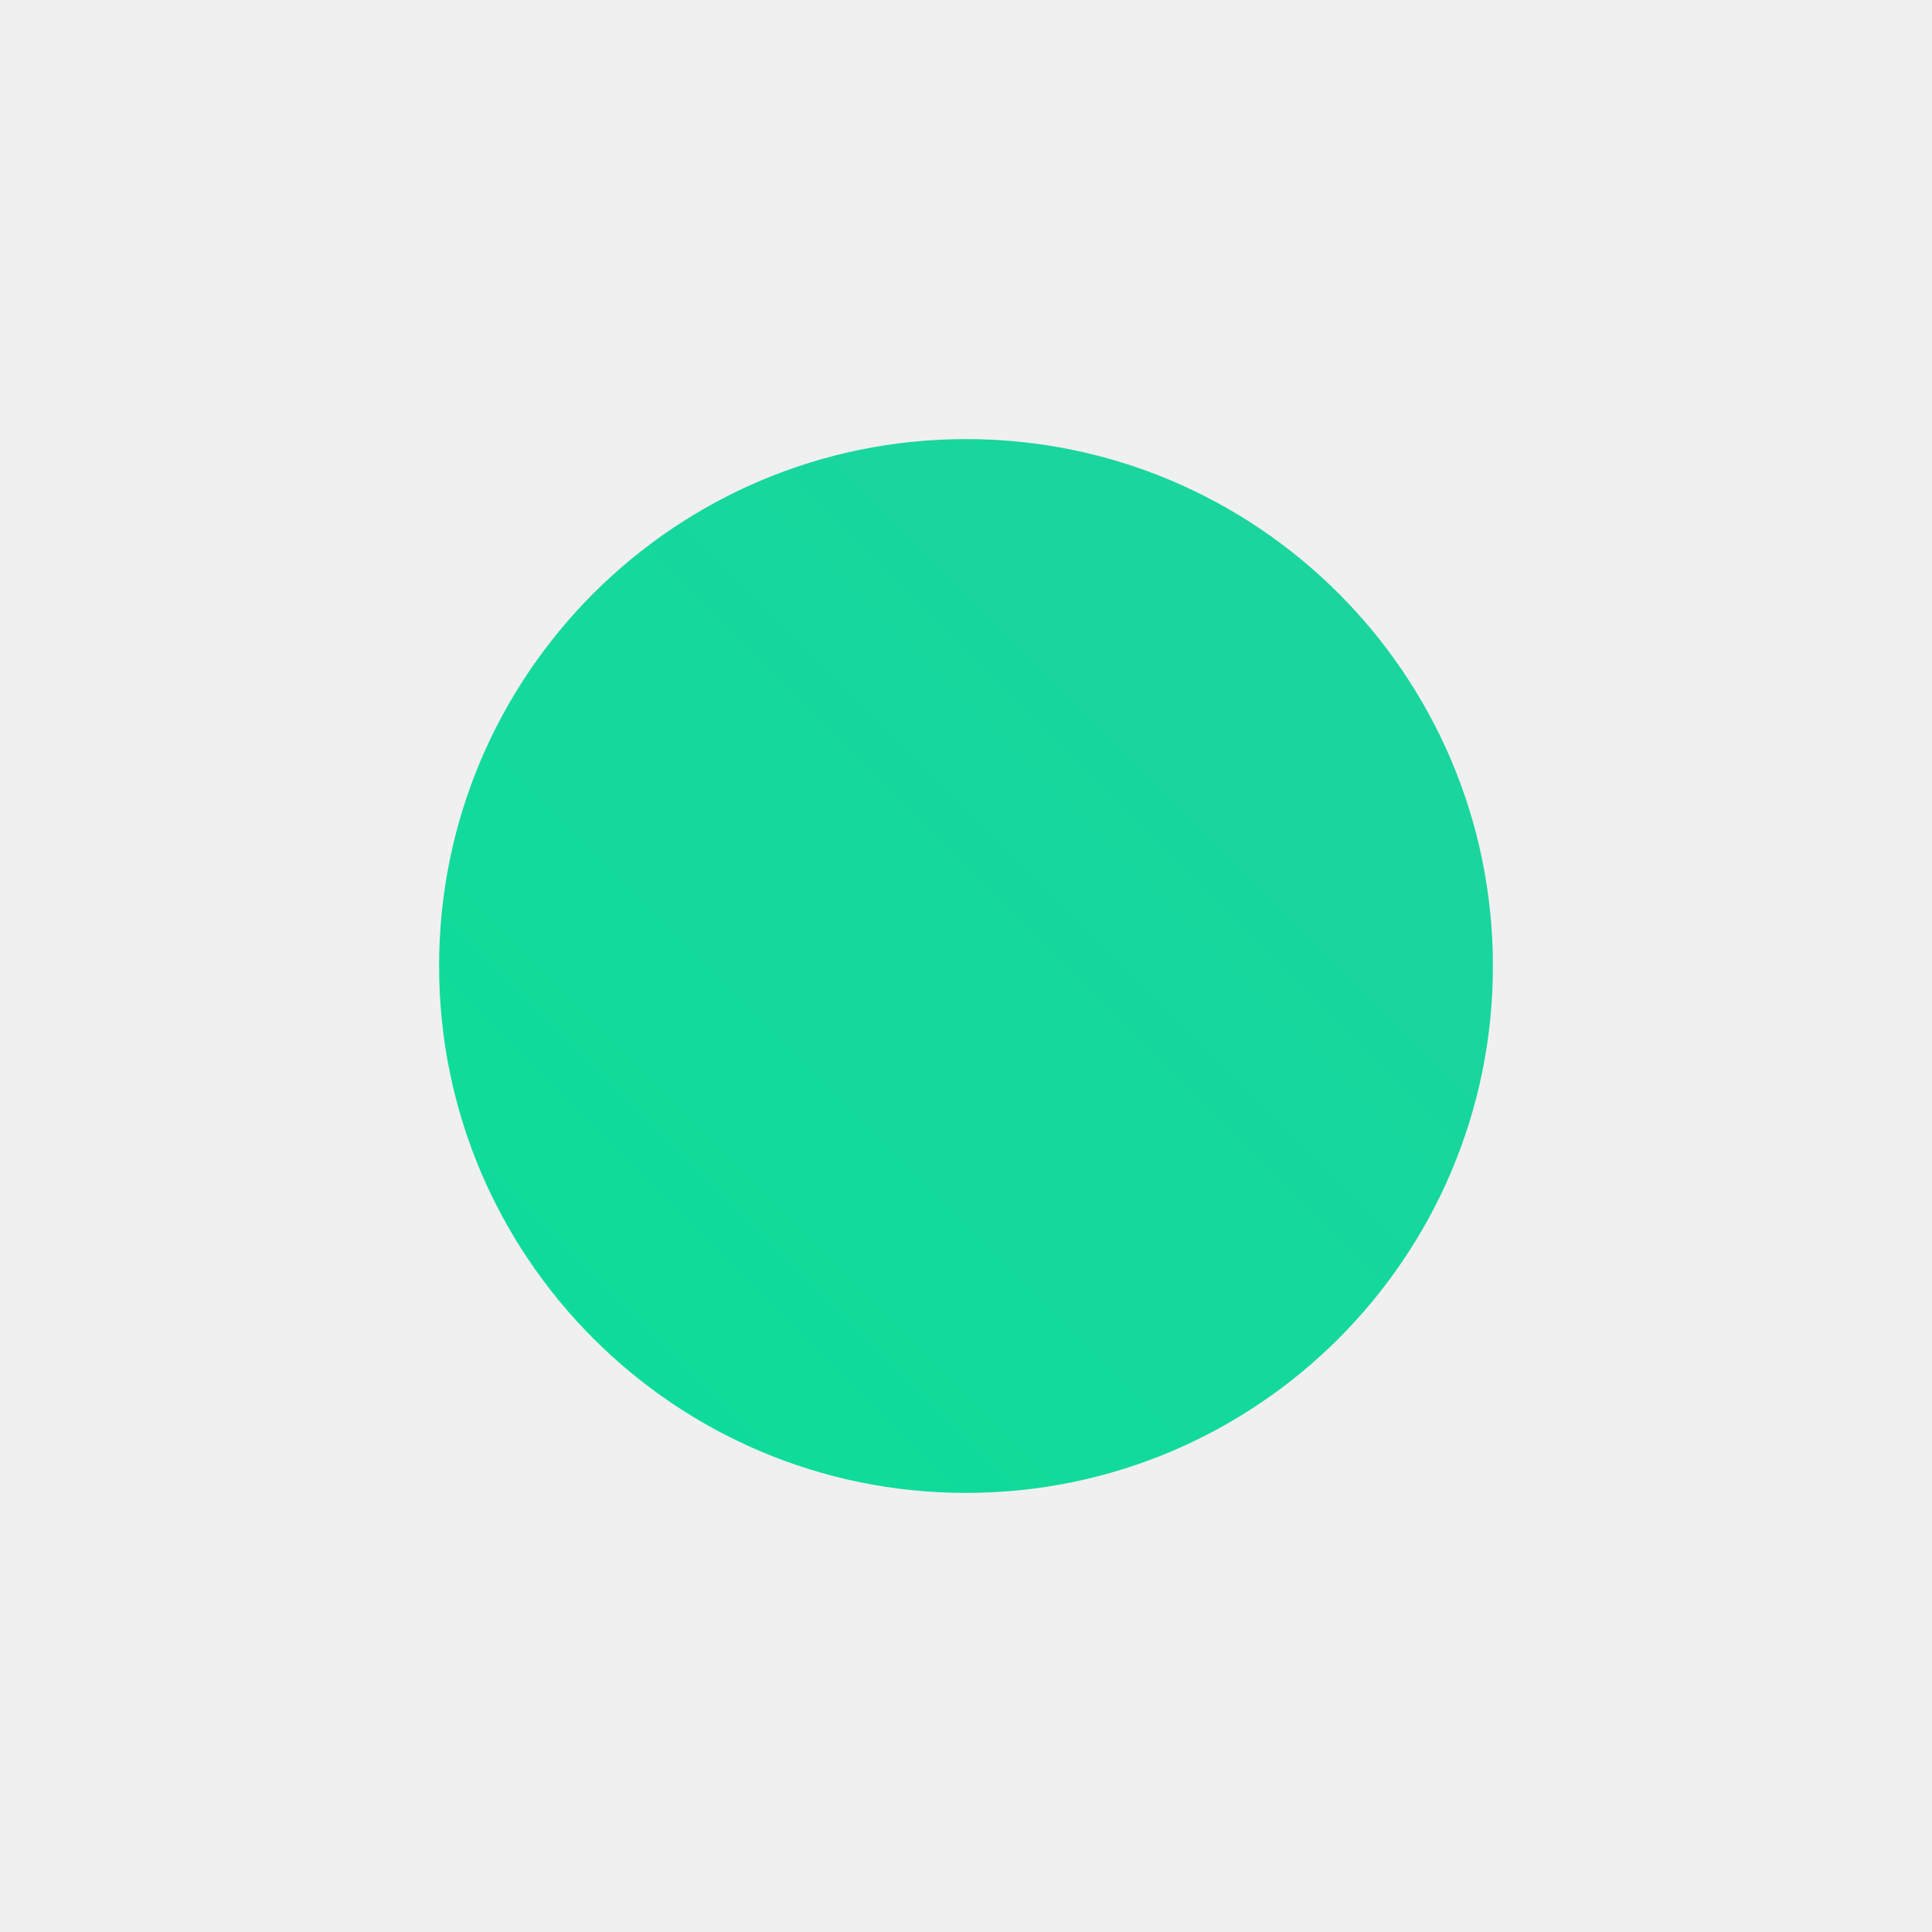
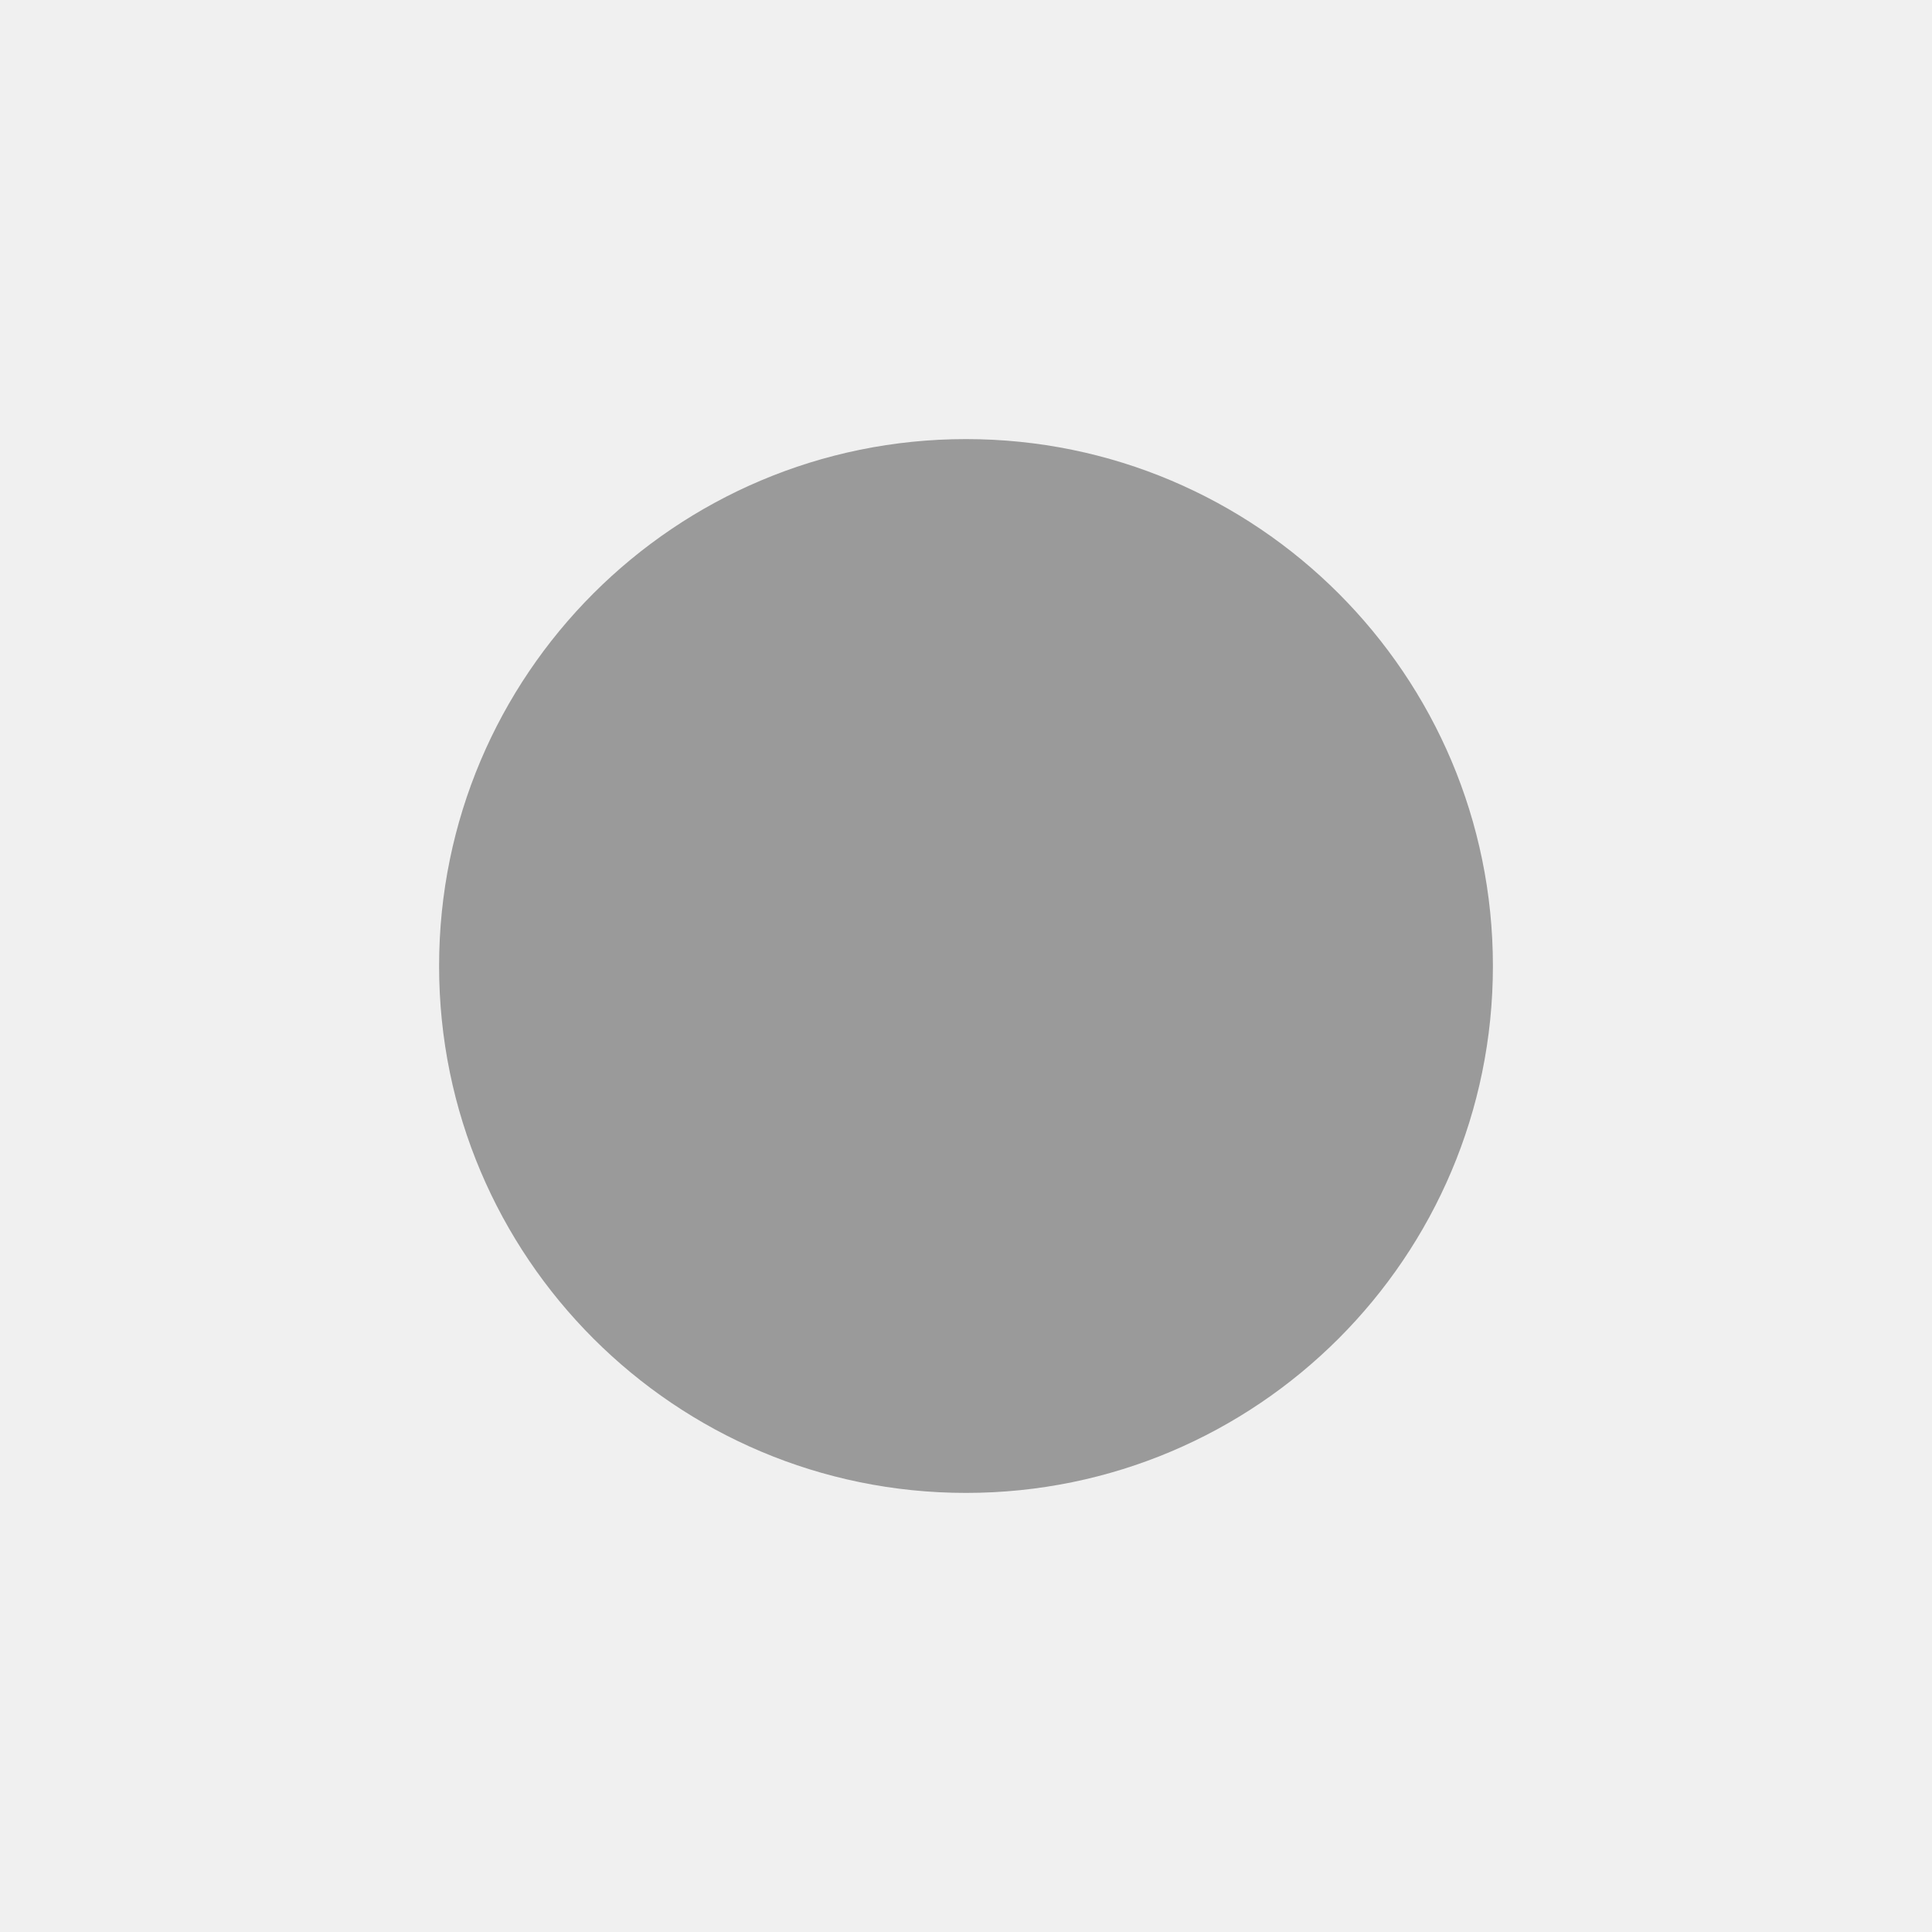
<svg xmlns="http://www.w3.org/2000/svg" xmlns:xlink="http://www.w3.org/1999/xlink" id="svg4306" width="22" height="22" version="1.1" style="enable-background:new">
-   <defs id="defs22">
-     <linearGradient id="linearGradient903">
-       <stop style="stop-color:#00dc96;stop-opacity:1" offset="0" id="stop899" />
-       <stop style="stop-color:#14d29b;stop-opacity:1" offset="1" id="stop901" />
-     </linearGradient>
-     <linearGradient id="linearGradient895">
-       <stop style="stop-color:#00dc96;stop-opacity:1" offset="0" id="stop891" />
-       <stop style="stop-color:#14d29b;stop-opacity:1" offset="1" id="stop893" />
-     </linearGradient>
-     <linearGradient id="linearGradient887">
-       <stop style="stop-color:#00dc96;stop-opacity:1" offset="0" id="stop883" />
-       <stop style="stop-color:#14d29b;stop-opacity:1" offset="1" id="stop885" />
-     </linearGradient>
-     <linearGradient xlink:href="#linearGradient887" id="linearGradient889" x1="1296" y1="261" x2="1308" y2="249" gradientUnits="userSpaceOnUse" />
-     <linearGradient xlink:href="#linearGradient895" id="linearGradient897" x1="71.193" y1="-46.487" x2="87.775" y2="-62.881" gradientUnits="userSpaceOnUse" />
-     <linearGradient xlink:href="#linearGradient903" id="linearGradient905" x1="71.205" y1="-46.411" x2="87.636" y2="-62.881" gradientUnits="userSpaceOnUse" />
-   </defs>
+   <defs id="defs22" />
  <g id="active-center">
    <rect ry="0" rx="0" y="9.5367432e-07" x="9.5367432e-07" height="22" width="22" id="rect962" style="opacity:0;fill:#000000;fill-opacity:1;fill-rule:evenodd;stroke:none;stroke-width:3;stroke-linecap:round;stroke-linejoin:round;stroke-miterlimit:4;stroke-dasharray:none;stroke-opacity:1;paint-order:fill markers stroke" />
    <g transform="translate(-510,188.6378)" id="titlebutton-maximize" style="display:inline">
      <g transform="translate(-781,-432.6378)" style="display:inline;opacity:1" id="g4891-6">
-         <ellipse ry="6" rx="6" id="path4068-7-5-9-6-7-2-4-9" style="display:inline;opacity:0.95;fill:url(#linearGradient889);fill-opacity:1;stroke:none;stroke-width:0;stroke-linecap:butt;stroke-linejoin:miter;stroke-miterlimit:4;stroke-dasharray:none;stroke-dashoffset:0;stroke-opacity:1" cx="1302" cy="255" />
+         <ellipse ry="6" rx="6" id="path4068-7-5-9-6-7-2-4-9" style="display:inline;opacity:0.95;fill:#969696;fill-opacity:1;stroke:none;stroke-width:0;stroke-linecap:butt;stroke-linejoin:miter;stroke-miterlimit:4;stroke-dasharray:none;stroke-dashoffset:0;stroke-opacity:1" cx="1302" cy="255" />
        <path id="path4068-7-5-9-6-7-2-5-78-3" d="m 1302,248 a 7,7 0 0 0 -7,7 7,7 0 0 0 7,7 7,7 0 0 0 7,-7 7,7 0 0 0 -7,-7 z m 0,1 a 6,6 0 0 1 6,6 6,6 0 0 1 -6,6 6,6 0 0 1 -6,-6 6,6 0 0 1 6,-6 z" style="display:inline;opacity:0;fill:#6e6e6e;fill-opacity:1;stroke:none;stroke-width:0;stroke-linecap:butt;stroke-linejoin:miter;stroke-miterlimit:4;stroke-dasharray:none;stroke-dashoffset:0;stroke-opacity:1" />
        <g style="fill:#c0e3ff;fill-opacity:1" transform="translate(1294,247)" id="g4806-9-7">
          <g id="layer9-78-7-4" style="display:inline;fill:#c0e3ff;fill-opacity:1" transform="translate(-81.0002,-967)" />
          <g style="fill:#c0e3ff;fill-opacity:1" id="layer10-3-3-5" transform="translate(-81.0002,-967)" />
          <g style="fill:#c0e3ff;fill-opacity:1" id="layer11-19-75-2" transform="translate(-81.0002,-967)" />
          <g style="fill:#c0e3ff;fill-opacity:1" id="layer13-4-9-5" transform="translate(-81.0002,-967)" />
          <g style="fill:#c0e3ff;fill-opacity:1" id="layer14-8-5-4" transform="translate(-81.0002,-967)" />
          <g id="layer15-5-8-7" style="display:inline;fill:#c0e3ff;fill-opacity:1" transform="translate(-81.0002,-967)" />
          <g id="g71291-1-7-4" style="display:inline;fill:#c0e3ff;fill-opacity:1" transform="translate(-81.0002,-967)" />
          <g id="g4953-7-1-4" style="display:inline;fill:#c0e3ff;fill-opacity:1" transform="translate(-81.0002,-967)" />
          <g id="layer12-3-0-3" style="display:inline;fill:#c0e3ff;fill-opacity:1" transform="translate(-81.0002,-967)" />
        </g>
      </g>
      <rect style="display:inline;opacity:1;fill:none;fill-opacity:1;stroke:none;stroke-width:1;stroke-linecap:butt;stroke-linejoin:miter;stroke-miterlimit:4;stroke-dasharray:none;stroke-dashoffset:0;stroke-opacity:0" id="rect17883-0-0" width="16" height="16" x="513" y="-185.638" />
    </g>
  </g>
  <g id="inactive-center" transform="translate(-4.482338,0.7910008)">
    <g style="display:inline" id="titlebutton-maximize-backdrop" transform="translate(-475.4153,188.6378)">
      <g id="g6472" style="display:inline;opacity:1" transform="translate(-781,-432.6378)">
        <ellipse cy="255" cx="1302" style="display:inline;opacity:0.95;fill:#3c3c3c;fill-opacity:1;stroke:none;stroke-width:0;stroke-linecap:butt;stroke-linejoin:miter;stroke-miterlimit:4;stroke-dasharray:none;stroke-dashoffset:0;stroke-opacity:1" id="ellipse6448" rx="6" ry="6" />
        <path style="display:inline;opacity:0;fill:#6e6e6e;fill-opacity:1;stroke:none;stroke-width:0;stroke-linecap:butt;stroke-linejoin:miter;stroke-miterlimit:4;stroke-dasharray:none;stroke-dashoffset:0;stroke-opacity:1" d="m 1302,248 a 7,7 0 0 0 -7,7 7,7 0 0 0 7,7 7,7 0 0 0 7,-7 7,7 0 0 0 -7,-7 z m 0,1 a 6,6 0 0 1 6,6 6,6 0 0 1 -6,6 6,6 0 0 1 -6,-6 6,6 0 0 1 6,-6 z" id="path6450" />
        <g id="g6470" transform="translate(1294,247)" style="fill:#c0e3ff;fill-opacity:1">
          <g transform="translate(-81.0002,-967)" style="display:inline;fill:#c0e3ff;fill-opacity:1" id="g6452" />
          <g transform="translate(-81.0002,-967)" id="g6454" style="fill:#c0e3ff;fill-opacity:1" />
          <g transform="translate(-81.0002,-967)" id="g6456" style="fill:#c0e3ff;fill-opacity:1" />
          <g transform="translate(-81.0002,-967)" id="g6458" style="fill:#c0e3ff;fill-opacity:1" />
          <g transform="translate(-81.0002,-967)" id="g6460" style="fill:#c0e3ff;fill-opacity:1" />
          <g transform="translate(-81.0002,-967)" style="display:inline;fill:#c0e3ff;fill-opacity:1" id="g6462" />
          <g transform="translate(-81.0002,-967)" style="display:inline;fill:#c0e3ff;fill-opacity:1" id="g6464" />
          <g transform="translate(-81.0002,-967)" style="display:inline;fill:#c0e3ff;fill-opacity:1" id="g6466" />
          <g transform="translate(-81.0002,-967)" style="display:inline;fill:#c0e3ff;fill-opacity:1" id="g6468" />
        </g>
      </g>
      <rect y="-185.638" x="513" height="16" width="16" id="rect6474" style="display:inline;opacity:1;fill:none;fill-opacity:1;stroke:none;stroke-width:1;stroke-linecap:butt;stroke-linejoin:miter;stroke-miterlimit:4;stroke-dasharray:none;stroke-dashoffset:0;stroke-opacity:0" />
    </g>
    <rect style="opacity:0;fill:#000000;fill-opacity:1;fill-rule:evenodd;stroke:none;stroke-width:3;stroke-linecap:round;stroke-linejoin:round;stroke-miterlimit:4;stroke-dasharray:none;stroke-opacity:1;paint-order:fill markers stroke" id="rect964" width="22" height="22" x="34.585" y="9.5367432e-07" rx="0" ry="0" />
  </g>
  <use x="0" y="0" xlink:href="#g1000" id="use1002" transform="translate(28.47603)" width="100%" height="100%" />
  <use x="0" y="0" xlink:href="#inactive-center" id="deactivated-center" transform="translate(32.16737)" width="100%" height="100%" />
  <g style="display:inline" id="hover-center" transform="translate(-66.77528,94.88143)">
-     <ellipse ry="8.25" rx="8.25" id="ellipse4862" style="display:inline;opacity:0.95;fill:url(#linearGradient897);fill-opacity:1;stroke:none;stroke-width:0;stroke-linecap:butt;stroke-linejoin:miter;stroke-miterlimit:4;stroke-dasharray:none;stroke-dashoffset:0;stroke-opacity:1" cx="79.428" cy="-54.631" />
+     <ellipse ry="8.25" rx="8.25" id="ellipse4862" style="display:inline;opacity:0.95;fill:#fafafa;fill-opacity:1;stroke:none;stroke-width:0;stroke-linecap:butt;stroke-linejoin:miter;stroke-miterlimit:4;stroke-dasharray:none;stroke-dashoffset:0;stroke-opacity:1" cx="79.428" cy="-54.631" />
    <path id="path4864" d="m 79.428,-64.256 a 9.625,9.625 0 0 0 -9.625,9.625 9.625,9.625 0 0 0 9.625,9.625 9.625,9.625 0 0 0 9.625,-9.625 9.625,9.625 0 0 0 -9.625,-9.625 z m 0,1.375 a 8.25,8.25 0 0 1 8.25,8.25 8.25,8.25 0 0 1 -8.25,8.25 8.25,8.25 0 0 1 -8.25,-8.25 8.25,8.25 0 0 1 8.25,-8.25 z" style="display:inline;opacity:0;fill:#6e6e6e;fill-opacity:1;stroke:none;stroke-width:0;stroke-linecap:butt;stroke-linejoin:miter;stroke-miterlimit:4;stroke-dasharray:none;stroke-dashoffset:0;stroke-opacity:1" />
    <g clip-path="none" style="fill:#c0e3ff;fill-opacity:1" transform="matrix(1.375,0,0,1.375,68.11301,-65.7849)" id="g4886">
      <g id="g4866" style="display:inline;fill:#c0e3ff;fill-opacity:1" transform="translate(-81.0002,-967)" />
      <g style="fill:#c0e3ff;fill-opacity:1" id="g4868" transform="translate(-81.0002,-967)" />
      <g style="fill:#c0e3ff;fill-opacity:1" id="g4870" transform="translate(-81.0002,-967)" />
      <g style="fill:#c0e3ff;fill-opacity:1" id="g4872" transform="translate(-81.0002,-967)" />
      <g style="fill:#c0e3ff;fill-opacity:1" id="g4874" transform="translate(-81.0002,-967)" />
      <g id="g4876" style="display:inline;fill:#c0e3ff;fill-opacity:1" transform="translate(-81.0002,-967)" />
      <g id="g4878" style="display:inline;fill:#c0e3ff;fill-opacity:1" transform="translate(-81.0002,-967)" />
      <g id="g4880" style="display:inline;fill:#c0e3ff;fill-opacity:1" transform="translate(-81.0002,-967)" />
      <g id="g4884" style="display:inline;fill:#c0e3ff;fill-opacity:1" transform="translate(-81.0002,-967)">
-         <path id="path4882" style="opacity:1;fill:#ffffff;fill-opacity:1;fill-rule:evenodd;stroke:none" d="m 84.868,975.159 h 3.382 c 0.45,0 0.816,0.368 0.819,0.819 v 3.382 z" />
-         <path d="m 93.591,975.064 h -3.382 c -0.45,0 -0.816,-0.368 -0.819,-0.819 v -3.382 z" style="opacity:1;fill:#ffffff;fill-opacity:1;fill-rule:evenodd;stroke:none" id="path5284" />
+         <path id="path4882" style="opacity:1;fill:#323232;fill-opacity:1;fill-rule:evenodd;stroke:none" d="m 84.868,975.159 h 3.382 c 0.45,0 0.816,0.368 0.819,0.819 v 3.382 z" />
+         <path d="m 93.591,975.064 h -3.382 c -0.45,0 -0.816,-0.368 -0.819,-0.819 v -3.382 z" style="opacity:1;fill:#323232;fill-opacity:1;fill-rule:evenodd;stroke:none" id="path5284" />
      </g>
    </g>
    <rect y="-65.631" x="68.428" height="22" width="22" id="rect4890" style="display:inline;opacity:1;fill:none;fill-opacity:1;stroke:none;stroke-width:1.375;stroke-linecap:butt;stroke-linejoin:miter;stroke-miterlimit:4;stroke-dasharray:none;stroke-dashoffset:0;stroke-opacity:0" />
  </g>
  <g style="display:inline" id="pressed-center" transform="translate(-66.90415,124.8814)">
-     <ellipse cy="-54.631" cx="79.428" style="display:inline;opacity:0.95;fill:url(#linearGradient905);fill-opacity:1;stroke:none;stroke-width:0;stroke-linecap:butt;stroke-linejoin:miter;stroke-miterlimit:4;stroke-dasharray:none;stroke-dashoffset:0;stroke-opacity:1" id="ellipse5303" rx="8.25" ry="8.25" />
+     <ellipse cy="-54.631" cx="79.428" style="display:inline;opacity:0.95;fill:#fafafa;fill-opacity:1;stroke:none;stroke-width:0;stroke-linecap:butt;stroke-linejoin:miter;stroke-miterlimit:4;stroke-dasharray:none;stroke-dashoffset:0;stroke-opacity:1" id="ellipse5303" rx="8.25" ry="8.25" />
    <path style="display:inline;opacity:0;fill:#6e6e6e;fill-opacity:1;stroke:none;stroke-width:0;stroke-linecap:butt;stroke-linejoin:miter;stroke-miterlimit:4;stroke-dasharray:none;stroke-dashoffset:0;stroke-opacity:1" d="m 79.428,-64.256 a 9.625,9.625 0 0 0 -9.625,9.625 9.625,9.625 0 0 0 9.625,9.625 9.625,9.625 0 0 0 9.625,-9.625 9.625,9.625 0 0 0 -9.625,-9.625 z m 0,1.375 a 8.25,8.25 0 0 1 8.25,8.25 8.25,8.25 0 0 1 -8.25,8.25 8.25,8.25 0 0 1 -8.25,-8.25 8.25,8.25 0 0 1 8.25,-8.25 z" id="path5305" />
    <g id="g5329" transform="matrix(1.375,0,0,1.375,68.11301,-65.7849)" style="fill:#c0e3ff;fill-opacity:1" clip-path="none">
      <g transform="translate(-81.0002,-967)" style="display:inline;fill:#c0e3ff;fill-opacity:1" id="g5307" />
      <g transform="translate(-81.0002,-967)" id="g5309" style="fill:#c0e3ff;fill-opacity:1" />
      <g transform="translate(-81.0002,-967)" id="g5311" style="fill:#c0e3ff;fill-opacity:1" />
      <g transform="translate(-81.0002,-967)" id="g5313" style="fill:#c0e3ff;fill-opacity:1" />
      <g transform="translate(-81.0002,-967)" id="g5315" style="fill:#c0e3ff;fill-opacity:1" />
      <g transform="translate(-81.0002,-967)" style="display:inline;fill:#c0e3ff;fill-opacity:1" id="g5317" />
      <g transform="translate(-81.0002,-967)" style="display:inline;fill:#c0e3ff;fill-opacity:1" id="g5319" />
      <g transform="translate(-81.0002,-967)" style="display:inline;fill:#c0e3ff;fill-opacity:1" id="g5321" />
      <g transform="translate(-81.0002,-967)" style="display:inline;fill:#c0e3ff;fill-opacity:1" id="g5327">
        <path d="m 84.868,975.159 h 3.382 c 0.45,0 0.816,0.368 0.819,0.819 v 3.382 z" style="opacity:0.25;fill:#000000;fill-opacity:0.933;fill-rule:evenodd;stroke:none" id="path5323" />
        <path id="path5325" style="opacity:0.25;fill:#000000;fill-opacity:0.933;fill-rule:evenodd;stroke:none" d="m 93.591,975.064 h -3.382 c -0.45,0 -0.816,-0.368 -0.819,-0.819 v -3.382 z" />
      </g>
    </g>
    <rect style="display:inline;opacity:1;fill:none;fill-opacity:1;stroke:none;stroke-width:1.375;stroke-linecap:butt;stroke-linejoin:miter;stroke-miterlimit:4;stroke-dasharray:none;stroke-dashoffset:0;stroke-opacity:0" id="rect5331" width="22" height="22" x="68.428" y="-65.631" />
  </g>
</svg>
